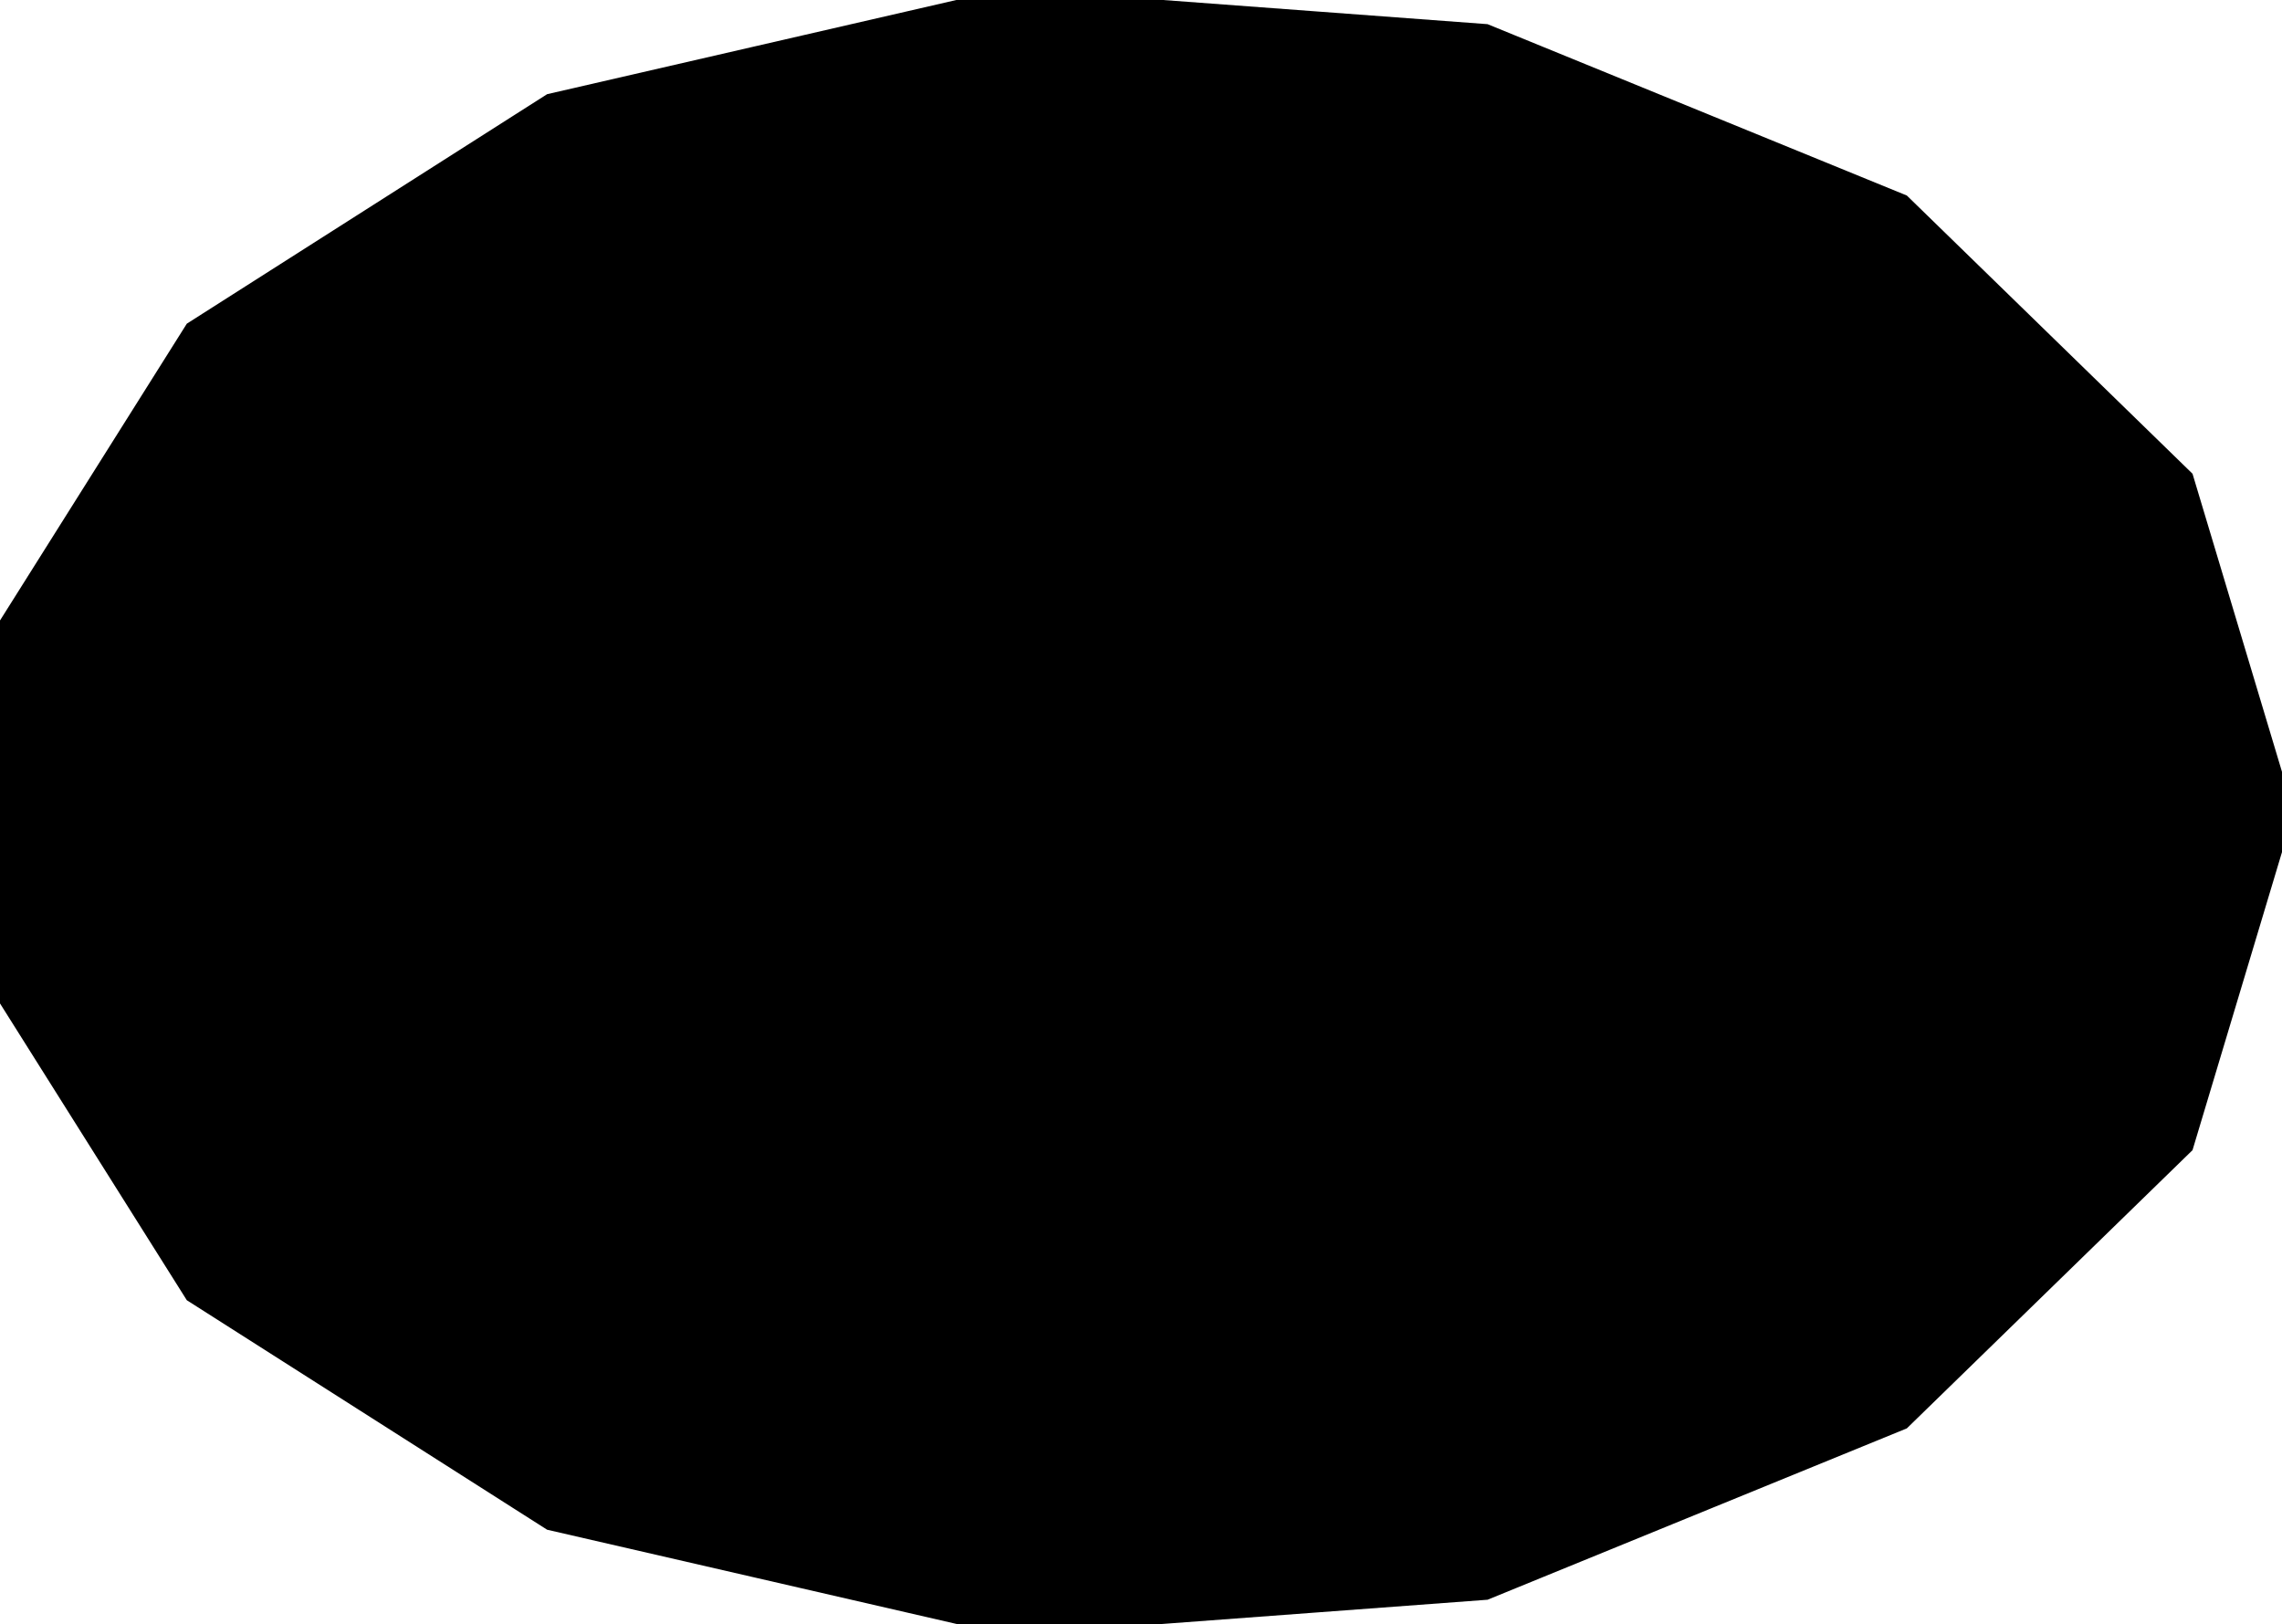
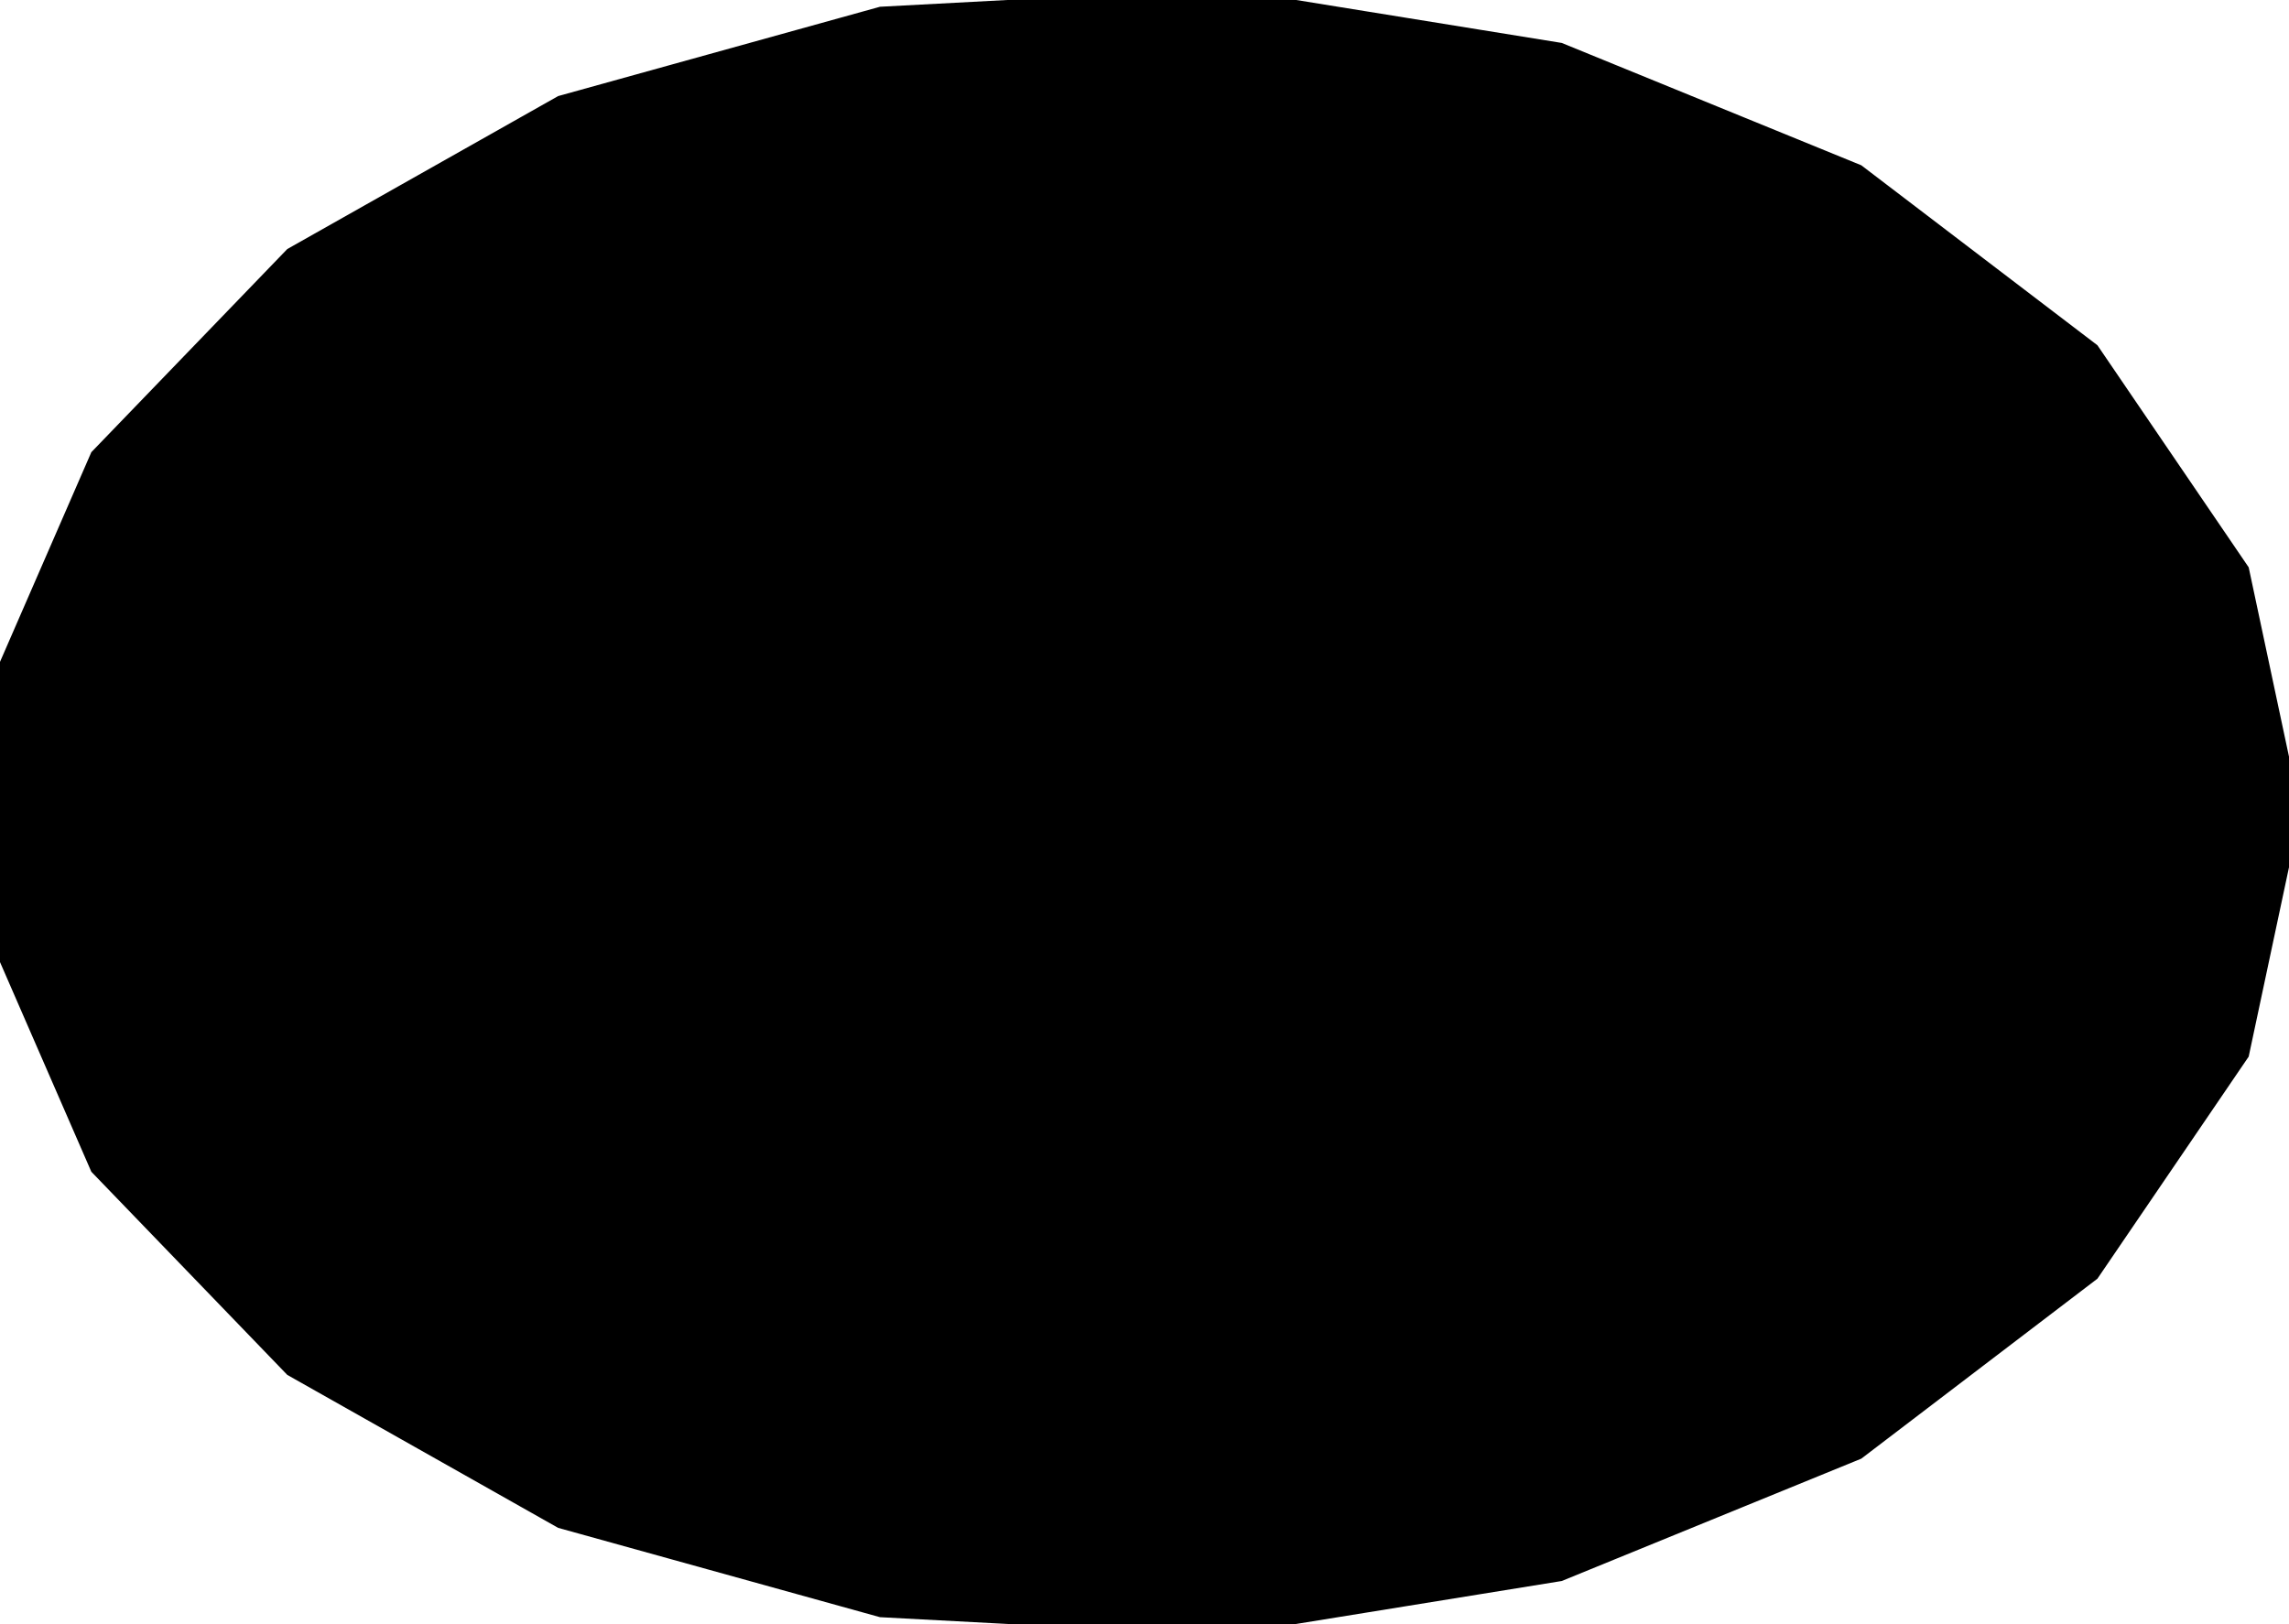
- <svg xmlns="http://www.w3.org/2000/svg" baseProfile="tiny" height="7.037mm" width="9.891mm" viewBox="-4.891 -3.519 9.891 7.037" version="1.1" stroke="black" stroke-width=".1" fill="none">
-   <path fill="#000000" stroke="#000000" d="M4.568 -1.439 L5 -2.1664437030601653e-16 L4.568 1.439 L3.346 2.629 L1.545 3.365 L-0.523 3.519 L-2.5 3.064 L-4.045 2.08 L-4.891 0.736 L-4.891 -0.736 L-4.045 -2.08 L-2.5 -3.064 L-0.523 -3.519 L1.545 -3.365 L3.346 -2.629 z" />
+ <svg xmlns="http://www.w3.org/2000/svg" baseProfile="tiny" height="7.056mm" width="9.944mm" viewBox="-4.944 -3.528 9.944 7.056" version="1.1" stroke="black" stroke-width=".1" fill="none">
+   <path fill="#000000" stroke="#000000" d="M4.778 -1.043 L5 -2.166443703060165e-16 L4.778 1.043 L4.131 1.993 L3.117 2.766 L1.827 3.293 L0.374 3.528 L-1.113 3.449 L-2.5 3.064 L-3.665 2.406 L-4.505 1.535 L-4.944 0.527 L-4.944 -0.527 L-4.505 -1.535 L-3.665 -2.406 L-2.5 -3.064 L-1.113 -3.449 L0.374 -3.528 L1.827 -3.293 L3.117 -2.766 L4.131 -1.993 z" />
</svg>
